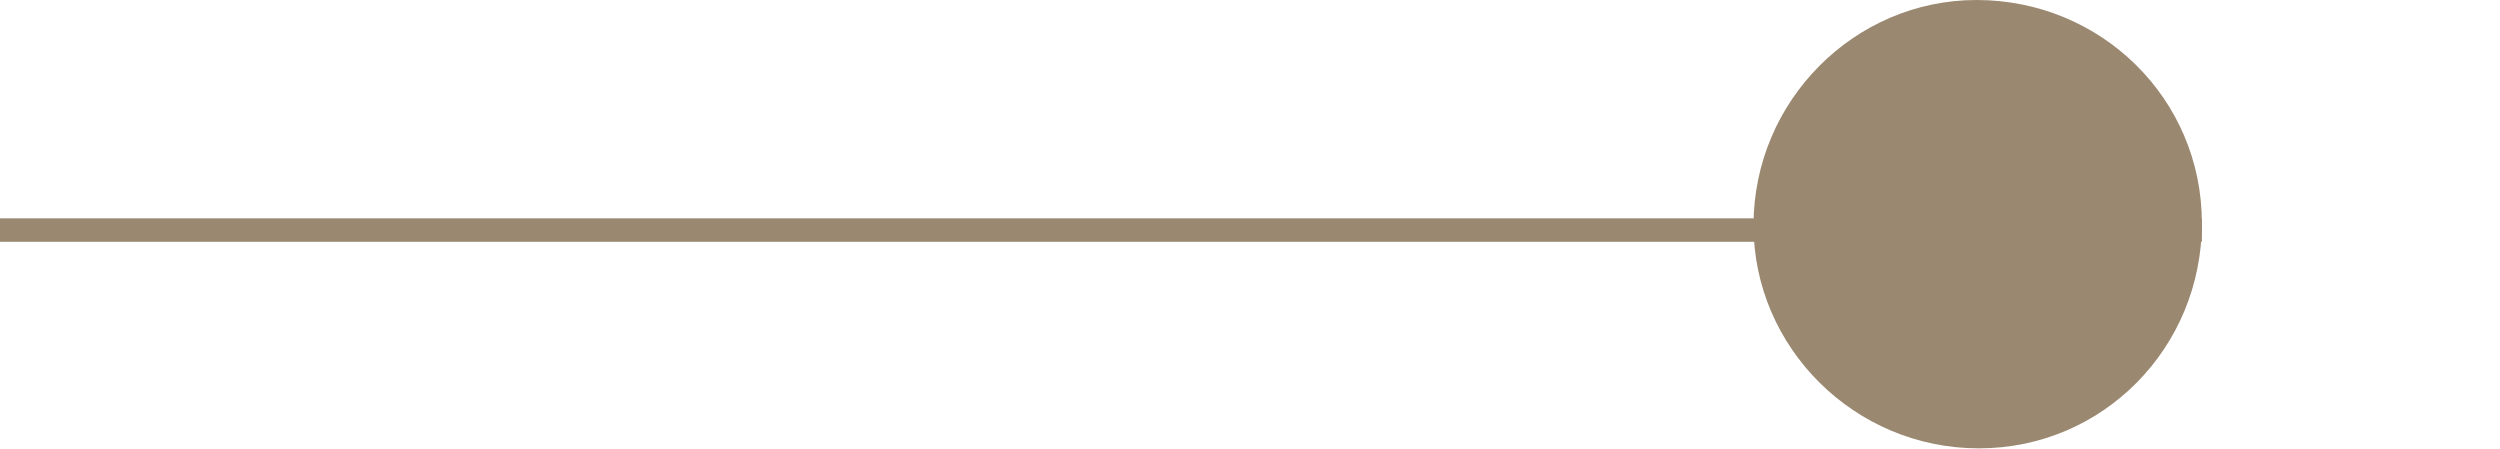
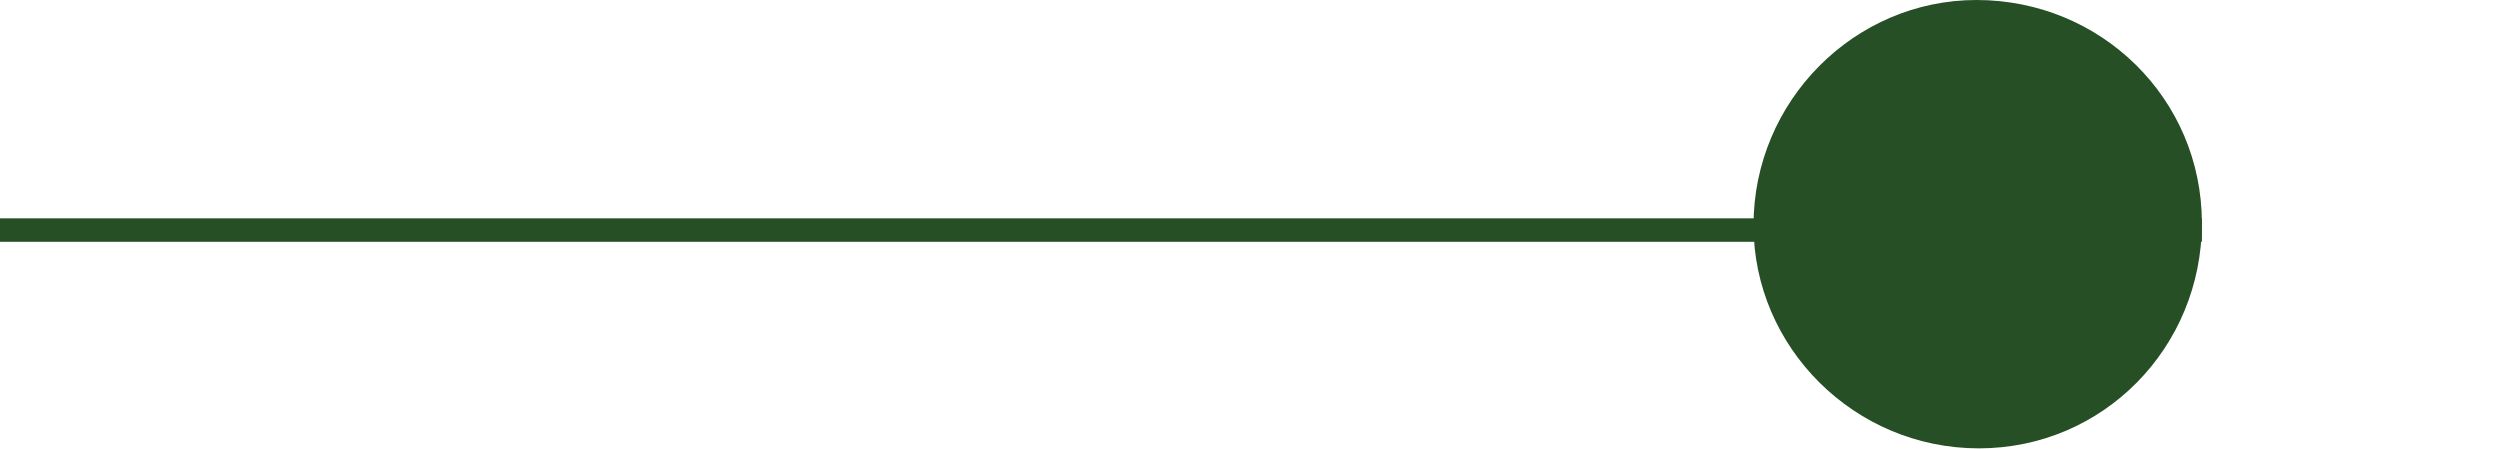
<svg xmlns="http://www.w3.org/2000/svg" xmlns:xlink="http://www.w3.org/1999/xlink" version="1.1" id="Layer_1" x="0px" y="0px" viewBox="0 0 106.5 19.1" style="enable-background:new 0 0 106.5 19.1;" xml:space="preserve">
  <style type="text/css">
- 	.st0{clip-path:url(#SVGID_00000155845367597542412640000014791475855886529198_);}
- 	.st1{fill:none;stroke:#9B8870;stroke-miterlimit:10;}
- 	.st2{fill:#9B8870;}
+ 	.st0{clip-path:url(#SVGID_00000134959357937193092570000005166050075076897946_);}
+ 	.st1{fill:none;stroke:#264F26;stroke-miterlimit:10;}
+ 	.st2{fill:#264F26;}
</style>
  <g>
-     <defs>
-       <rect id="SVGID_1_" y="-16.4" width="93.8" height="71" />
-     </defs>
-     <clipPath id="SVGID_00000000215145318560606020000010032036942492616321_">
-       <use xlink:href="#SVGID_1_" style="overflow:visible;" />
-     </clipPath>
-     <g style="clip-path:url(#SVGID_00000000215145318560606020000010032036942492616321_);">
-       <line class="st1" x1="106.5" y1="9.8" x2="-253.4" y2="9.8" />
-       <path class="st2" d="M74.7,9.6C74.7,4.3,79,0,84.2,0c5.3,0,9.6,4.2,9.6,9.5s-4.2,9.6-9.5,9.6c0,0,0,0,0,0    C79,19.1,74.7,14.8,74.7,9.6z" />
-       <path class="st2" d="M-94.1,9.6c0-5.3,4.3-9.5,9.5-9.5c5.3,0,9.5,4.3,9.5,9.5s-4.3,9.5-9.5,9.5l0,0C-89.8,19.1-94.1,14.8-94.1,9.6    z" />
-       <path class="st2" d="M-262.9,9.6c0-5.3,4.3-9.5,9.5-9.5c5.3,0,9.5,4.3,9.5,9.5s-4.3,9.5-9.5,9.5C-258.7,19.1-262.9,14.8-262.9,9.6    C-262.9,9.6-262.9,9.6-262.9,9.6z" />
+     <g>
+       <defs>
+         <rect id="SVGID_1_" y="-16.4" width="93.8" height="71" />
+       </defs>
+       <clipPath id="SVGID_00000016766752153489183070000000242304742009203617_">
+         <use xlink:href="#SVGID_1_" style="overflow:visible;" />
+       </clipPath>
+       <g style="clip-path:url(#SVGID_00000016766752153489183070000000242304742009203617_);">
+         <line class="st1" x1="106.5" y1="9.8" x2="-253.4" y2="9.8" />
+         <path class="st2" d="M74.7,9.6C74.7,4.3,79,0,84.2,0c5.3,0,9.6,4.2,9.6,9.5s-4.2,9.6-9.5,9.6l0,0C79,19.1,74.7,14.8,74.7,9.6z" />
+       </g>
    </g>
  </g>
</svg>
